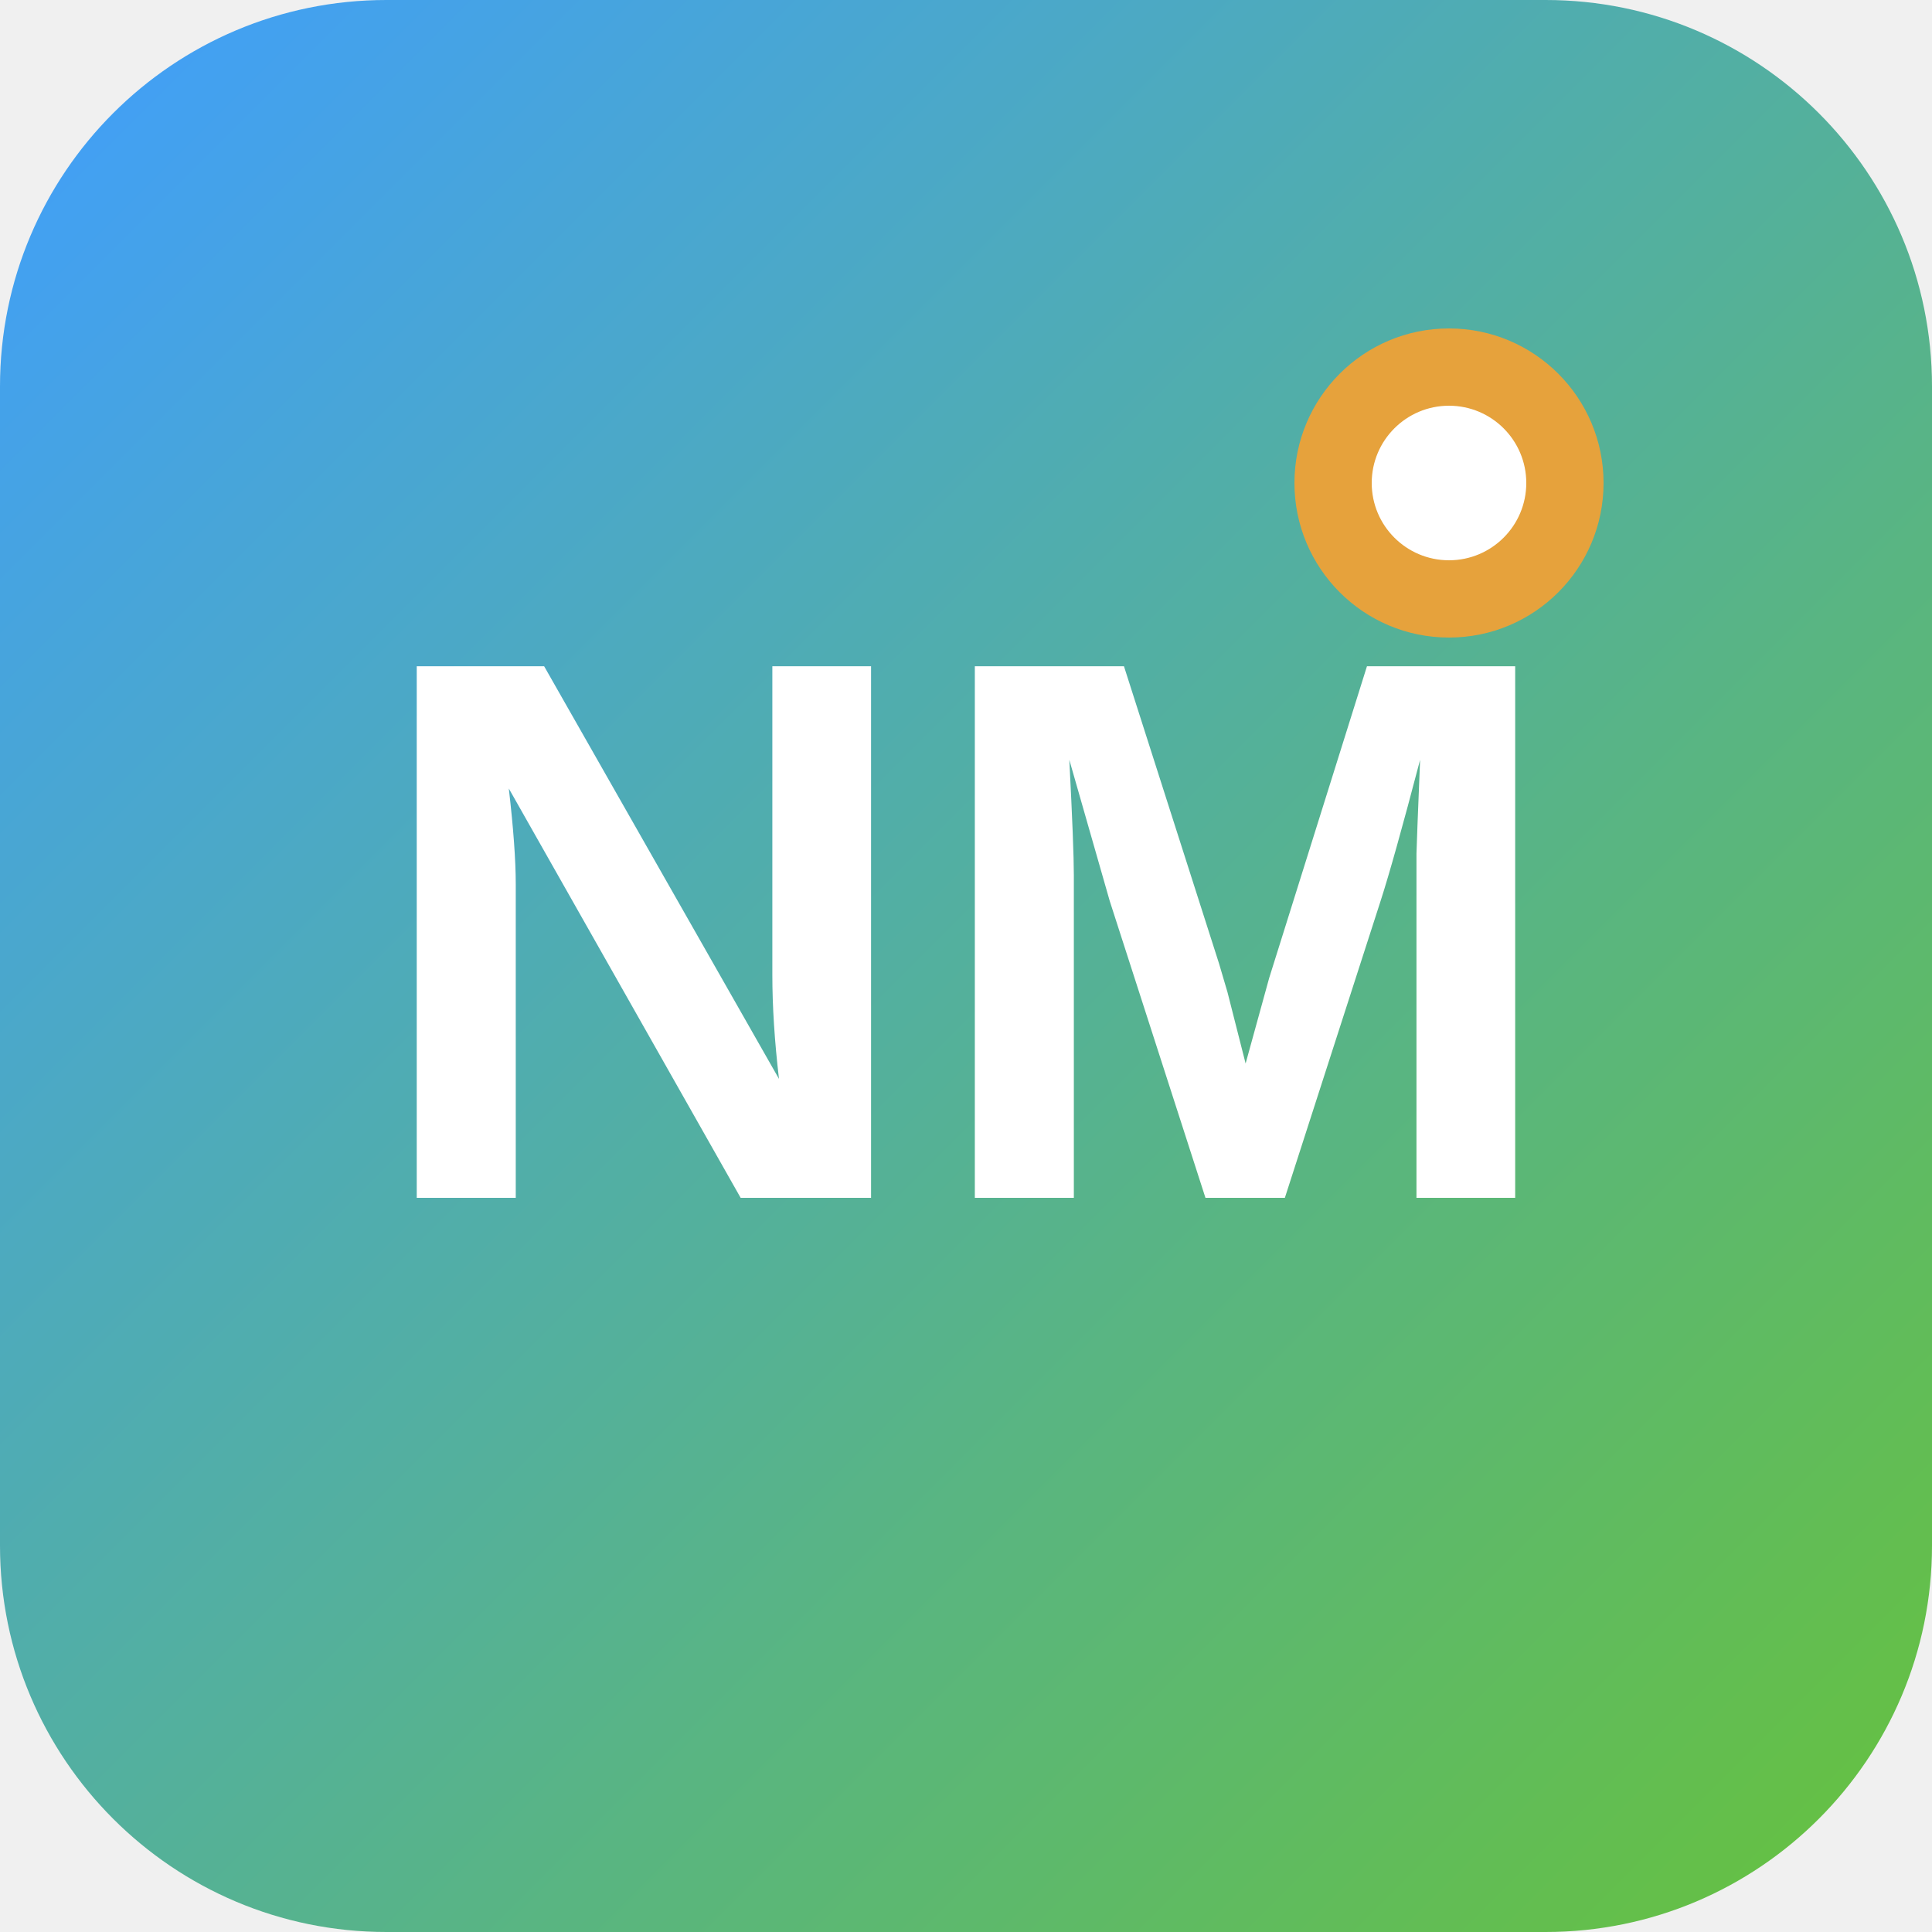
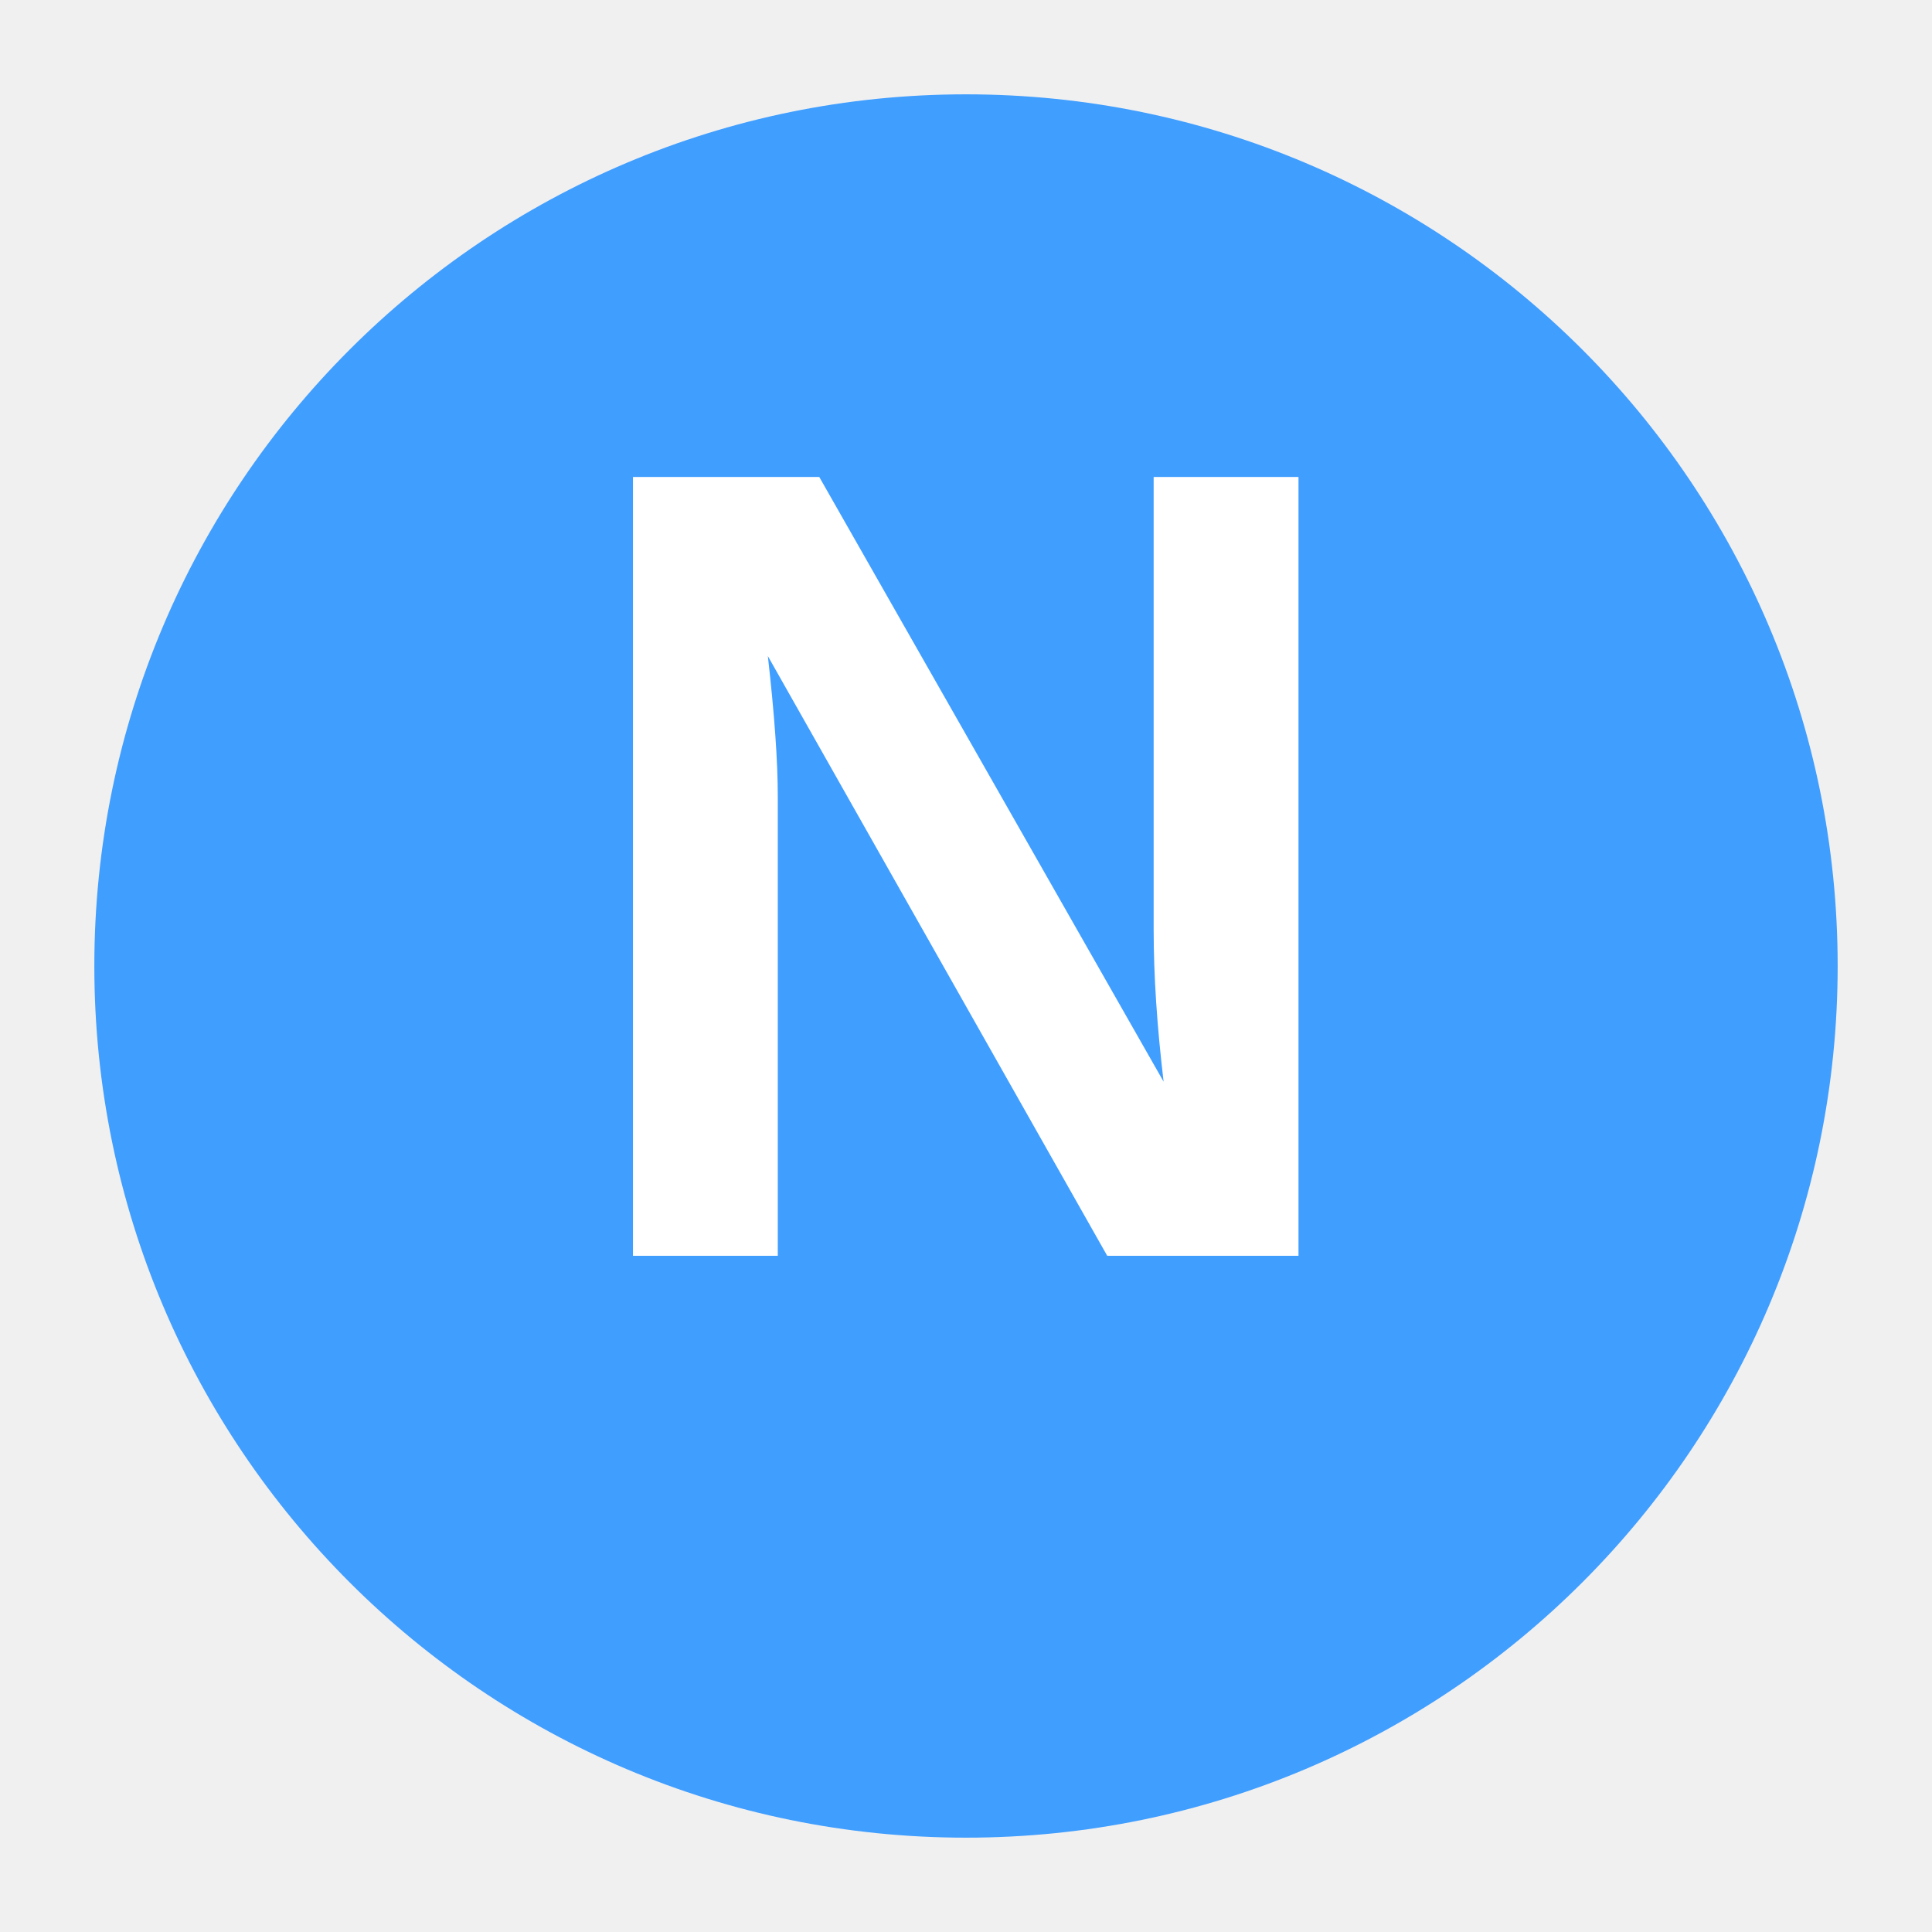
- <svg xmlns="http://www.w3.org/2000/svg" viewBox="0 0 100 100">
-   <defs>
-     <linearGradient id="grad" x1="0%" y1="0%" x2="100%" y2="100%">
-       <stop offset="0%" style="stop-color:#409EFF;stop-opacity:1" />
-       <stop offset="100%" style="stop-color:#67C23A;stop-opacity:1" />
-     </linearGradient>
-   </defs>
-   <rect width="100" height="100" rx="20" fill="url(#grad)" />
-   <text x="50" y="62" text-anchor="middle" fill="white" font-family="Arial, sans-serif" font-size="40" font-weight="bold">NM</text>
-   <circle cx="75" cy="25" r="8" fill="#E6A23C" />
-   <circle cx="75" cy="25" r="4" fill="white" />
+ <svg xmlns="http://www.w3.org/2000/svg" viewBox="0 0 1024 1024">
+   <circle cx="512.0" cy="512.0" r="462.0" fill="#409EFF" />
+   <text x="50%" y="65%" text-anchor="middle" fill="#FFFFFF" font-family="Arial, sans-serif" font-size="600" font-weight="bold">N</text>
</svg>
